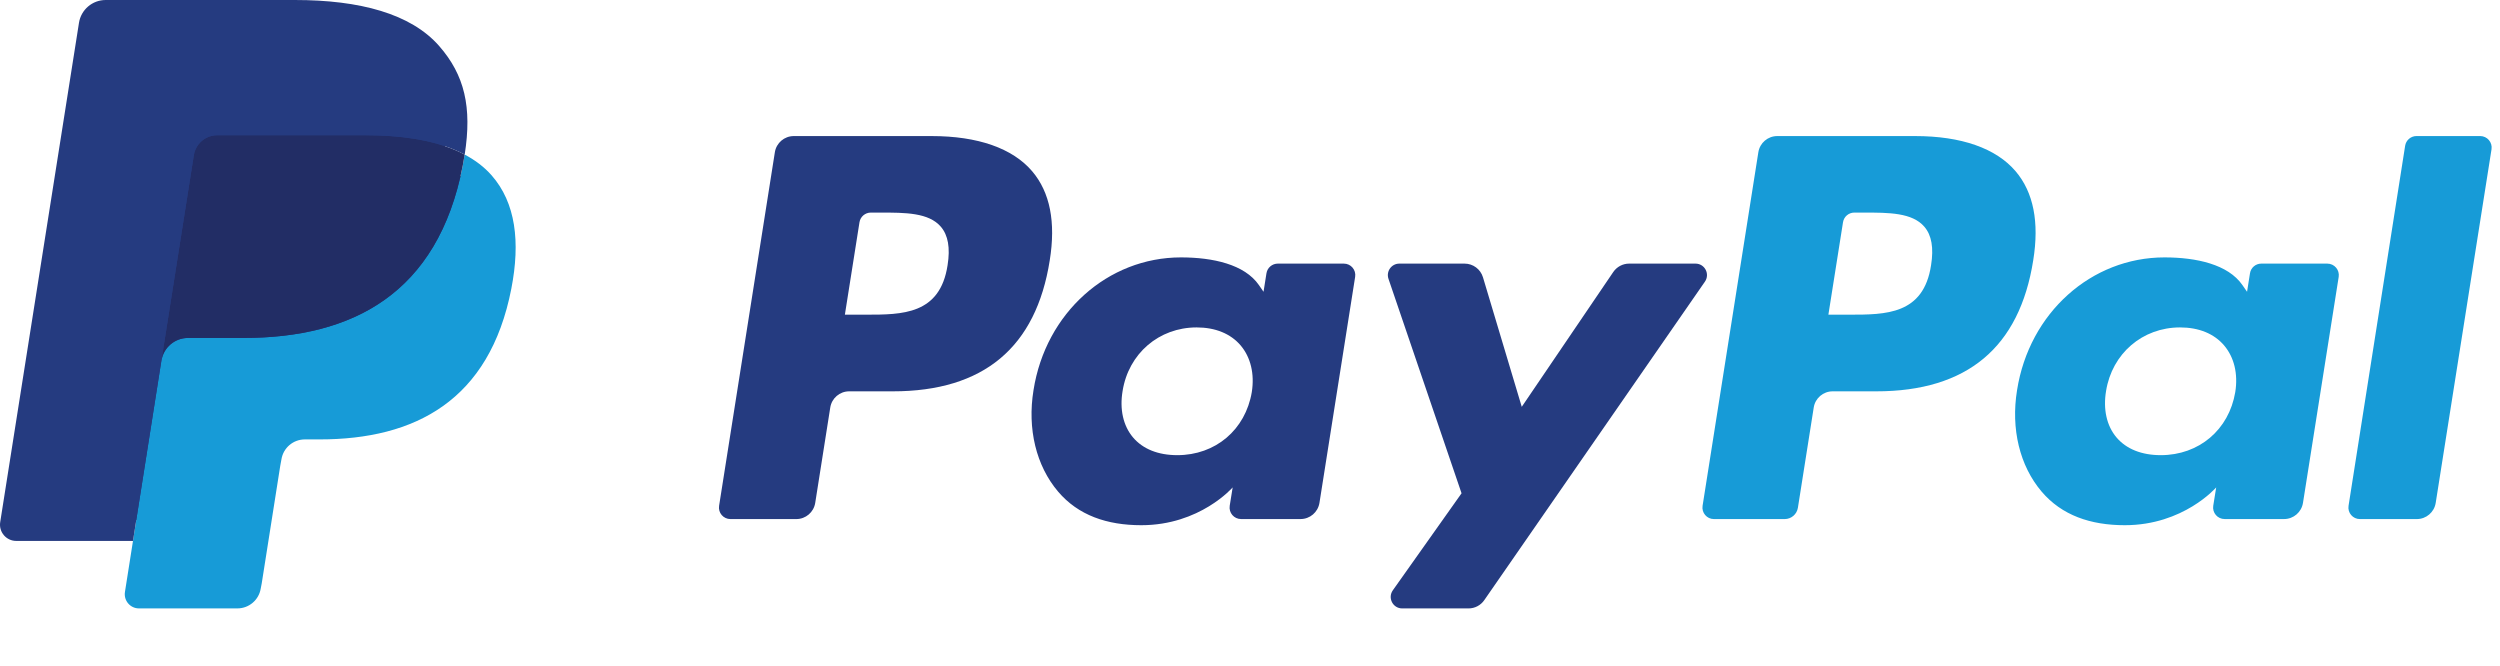
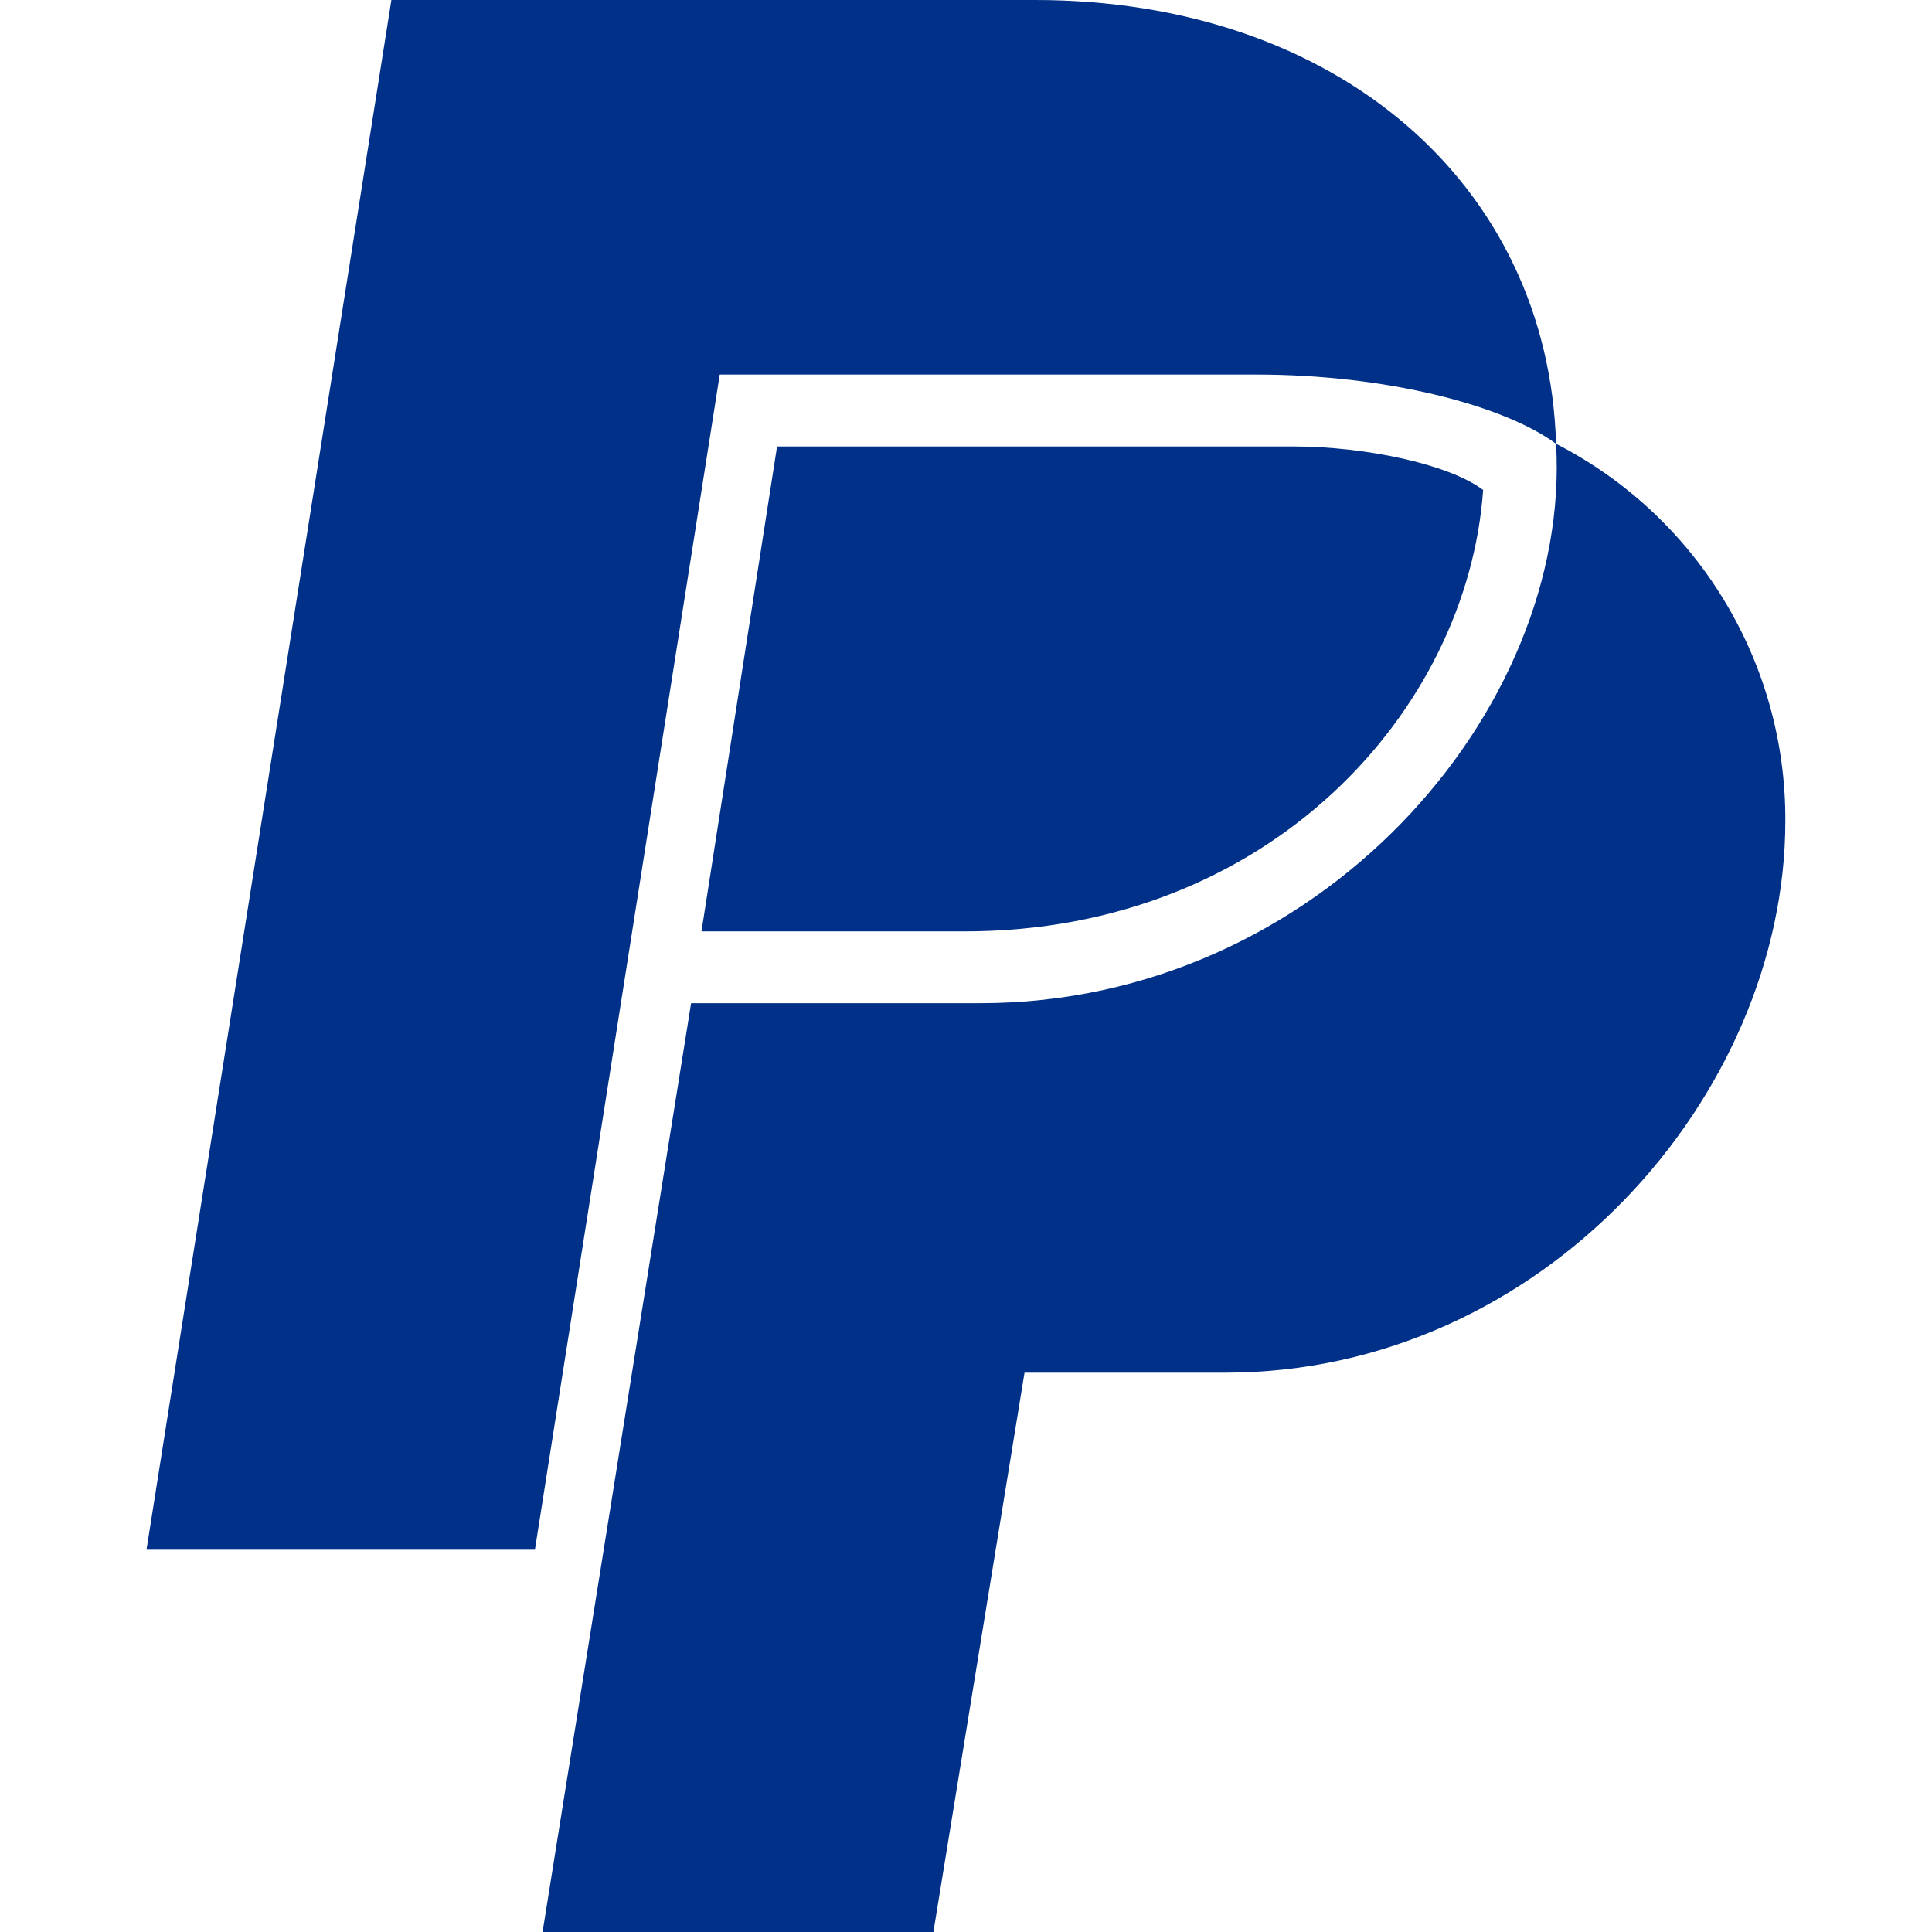
- <svg xmlns="http://www.w3.org/2000/svg" version="1.1" id="Layer_1" x="0px" y="0px" width="124px" height="33px" viewBox="0 0 124 33" enable-background="new 0 0 124 33" xml:space="preserve">
-   <path fill="#253B80" d="M46.211,6.749h-6.839c-0.468,0-0.866,0.34-0.939,0.802l-2.766,17.537c-0.055,0.346,0.213,0.658,0.564,0.658  h3.265c0.468,0,0.866-0.34,0.939-0.803l0.746-4.73c0.072-0.463,0.471-0.803,0.938-0.803h2.165c4.505,0,7.105-2.18,7.784-6.5  c0.306-1.89,0.013-3.375-0.872-4.415C50.224,7.353,48.5,6.749,46.211,6.749z M47,13.154c-0.374,2.454-2.249,2.454-4.062,2.454  h-1.032l0.724-4.583c0.043-0.277,0.283-0.481,0.563-0.481h0.473c1.235,0,2.4,0,3.002,0.704C47.027,11.668,47.137,12.292,47,13.154z" />
-   <path fill="#253B80" d="M66.654,13.075h-3.275c-0.279,0-0.52,0.204-0.563,0.481l-0.145,0.916l-0.229-0.332  c-0.709-1.029-2.29-1.373-3.868-1.373c-3.619,0-6.71,2.741-7.312,6.586c-0.313,1.918,0.132,3.752,1.22,5.031  c0.998,1.176,2.426,1.666,4.125,1.666c2.916,0,4.533-1.875,4.533-1.875l-0.146,0.91c-0.055,0.348,0.213,0.66,0.562,0.66h2.95  c0.469,0,0.865-0.34,0.939-0.803l1.77-11.209C67.271,13.388,67.004,13.075,66.654,13.075z M62.089,19.449  c-0.316,1.871-1.801,3.127-3.695,3.127c-0.951,0-1.711-0.305-2.199-0.883c-0.484-0.574-0.668-1.391-0.514-2.301  c0.295-1.855,1.805-3.152,3.67-3.152c0.93,0,1.686,0.309,2.184,0.892C62.034,17.721,62.232,18.543,62.089,19.449z" />
-   <path fill="#253B80" d="M84.096,13.075h-3.291c-0.314,0-0.609,0.156-0.787,0.417l-4.539,6.686l-1.924-6.425  c-0.121-0.402-0.492-0.678-0.912-0.678h-3.234c-0.393,0-0.666,0.384-0.541,0.754l3.625,10.638l-3.408,4.811  c-0.268,0.379,0.002,0.9,0.465,0.9h3.287c0.312,0,0.604-0.152,0.781-0.408L84.564,13.97C84.826,13.592,84.557,13.075,84.096,13.075z  " />
-   <path fill="#179BD7" d="M94.992,6.749h-6.84c-0.467,0-0.865,0.34-0.938,0.802l-2.766,17.537c-0.055,0.346,0.213,0.658,0.562,0.658  h3.51c0.326,0,0.605-0.238,0.656-0.562l0.785-4.971c0.072-0.463,0.471-0.803,0.938-0.803h2.164c4.506,0,7.105-2.18,7.785-6.5  c0.307-1.89,0.012-3.375-0.873-4.415C99.004,7.353,97.281,6.749,94.992,6.749z M95.781,13.154c-0.373,2.454-2.248,2.454-4.062,2.454  h-1.031l0.725-4.583c0.043-0.277,0.281-0.481,0.562-0.481h0.473c1.234,0,2.4,0,3.002,0.704  C95.809,11.668,95.918,12.292,95.781,13.154z" />
-   <path fill="#179BD7" d="M115.434,13.075h-3.273c-0.281,0-0.52,0.204-0.562,0.481l-0.145,0.916l-0.23-0.332  c-0.709-1.029-2.289-1.373-3.867-1.373c-3.619,0-6.709,2.741-7.311,6.586c-0.312,1.918,0.131,3.752,1.219,5.031  c1,1.176,2.426,1.666,4.125,1.666c2.916,0,4.533-1.875,4.533-1.875l-0.146,0.91c-0.055,0.348,0.213,0.66,0.564,0.66h2.949  c0.467,0,0.865-0.34,0.938-0.803l1.771-11.209C116.053,13.388,115.785,13.075,115.434,13.075z M110.869,19.449  c-0.314,1.871-1.801,3.127-3.695,3.127c-0.949,0-1.711-0.305-2.199-0.883c-0.484-0.574-0.666-1.391-0.514-2.301  c0.297-1.855,1.805-3.152,3.67-3.152c0.93,0,1.686,0.309,2.184,0.892C110.816,17.721,111.014,18.543,110.869,19.449z" />
-   <path fill="#179BD7" d="M119.295,7.23l-2.807,17.858c-0.055,0.346,0.213,0.658,0.562,0.658h2.822c0.469,0,0.867-0.34,0.939-0.803  l2.768-17.536c0.055-0.346-0.213-0.659-0.562-0.659h-3.16C119.578,6.749,119.338,6.953,119.295,7.23z" />
-   <path fill="#253B80" d="M7.266,29.154l0.523-3.322l-1.165-0.027H1.061L4.927,1.292C4.939,1.218,4.978,1.149,5.035,1.1  c0.057-0.049,0.13-0.076,0.206-0.076h9.38c3.114,0,5.263,0.648,6.385,1.927c0.526,0.6,0.861,1.227,1.023,1.917  c0.17,0.724,0.173,1.589,0.007,2.644l-0.012,0.077v0.676l0.526,0.298c0.443,0.235,0.795,0.504,1.065,0.812  c0.45,0.513,0.741,1.165,0.864,1.938c0.127,0.795,0.085,1.741-0.123,2.812c-0.24,1.232-0.628,2.305-1.152,3.183  c-0.482,0.809-1.096,1.48-1.825,2c-0.696,0.494-1.523,0.869-2.458,1.109c-0.906,0.236-1.939,0.355-3.072,0.355h-0.73  c-0.522,0-1.029,0.188-1.427,0.525c-0.399,0.344-0.663,0.814-0.744,1.328l-0.055,0.299l-0.924,5.855l-0.042,0.215  c-0.011,0.068-0.03,0.102-0.058,0.125c-0.025,0.021-0.061,0.035-0.096,0.035H7.266z" />
-   <path fill="#179BD7" d="M23.048,7.667L23.048,7.667L23.048,7.667c-0.028,0.179-0.06,0.362-0.096,0.55  c-1.237,6.351-5.469,8.545-10.874,8.545H9.326c-0.661,0-1.218,0.48-1.321,1.132l0,0l0,0L6.596,26.83l-0.399,2.533  c-0.067,0.428,0.263,0.814,0.695,0.814h4.881c0.578,0,1.069-0.42,1.16-0.99l0.048-0.248l0.919-5.832l0.059-0.32  c0.09-0.572,0.582-0.992,1.16-0.992h0.73c4.729,0,8.431-1.92,9.513-7.476c0.452-2.321,0.218-4.259-0.978-5.622  C24.022,8.286,23.573,7.945,23.048,7.667z" />
-   <path fill="#222D65" d="M21.754,7.151c-0.189-0.055-0.384-0.105-0.584-0.15c-0.201-0.044-0.407-0.083-0.619-0.117  c-0.742-0.12-1.555-0.177-2.426-0.177h-7.352c-0.181,0-0.353,0.041-0.507,0.115C9.927,6.985,9.675,7.306,9.614,7.699L8.05,17.605  l-0.045,0.289c0.103-0.652,0.66-1.132,1.321-1.132h2.752c5.405,0,9.637-2.195,10.874-8.545c0.037-0.188,0.068-0.371,0.096-0.55  c-0.313-0.166-0.652-0.308-1.017-0.429C21.941,7.208,21.848,7.179,21.754,7.151z" />
-   <path fill="#253B80" d="M9.614,7.699c0.061-0.393,0.313-0.714,0.652-0.876c0.155-0.074,0.326-0.115,0.507-0.115h7.352  c0.871,0,1.684,0.057,2.426,0.177c0.212,0.034,0.418,0.073,0.619,0.117c0.2,0.045,0.395,0.095,0.584,0.15  c0.094,0.028,0.187,0.057,0.278,0.086c0.365,0.121,0.704,0.264,1.017,0.429c0.368-2.347-0.003-3.945-1.272-5.392  C20.378,0.682,17.853,0,14.622,0h-9.38c-0.66,0-1.223,0.48-1.325,1.133L0.01,25.898c-0.077,0.49,0.301,0.932,0.795,0.932h5.791  l1.454-9.225L9.614,7.699z" />
+ <svg xmlns="http://www.w3.org/2000/svg" viewBox="0 0 24 24" role="img" aria-label="PayPal">
+   <path fill="#003087" d="M15.607 4.653H8.941L6.645 19.251H1.82L4.862 0h7.995c3.754 0 6.375 2.294 6.473 5.513-.648-.478-2.105-.86-3.722-.86m6.57 5.546c0 3.41-3.01 6.853-6.958 6.853h-2.493L11.595 24H6.74l1.845-11.538h3.592c4.208 0 7.346-3.634 7.153-6.949a5.24 5.24 0 0 1 2.848 4.686M9.653 5.546h6.408c.907 0 1.942.222 2.363.541-.195 2.741-2.655 5.483-6.441 5.483H8.714Z" />
</svg>
